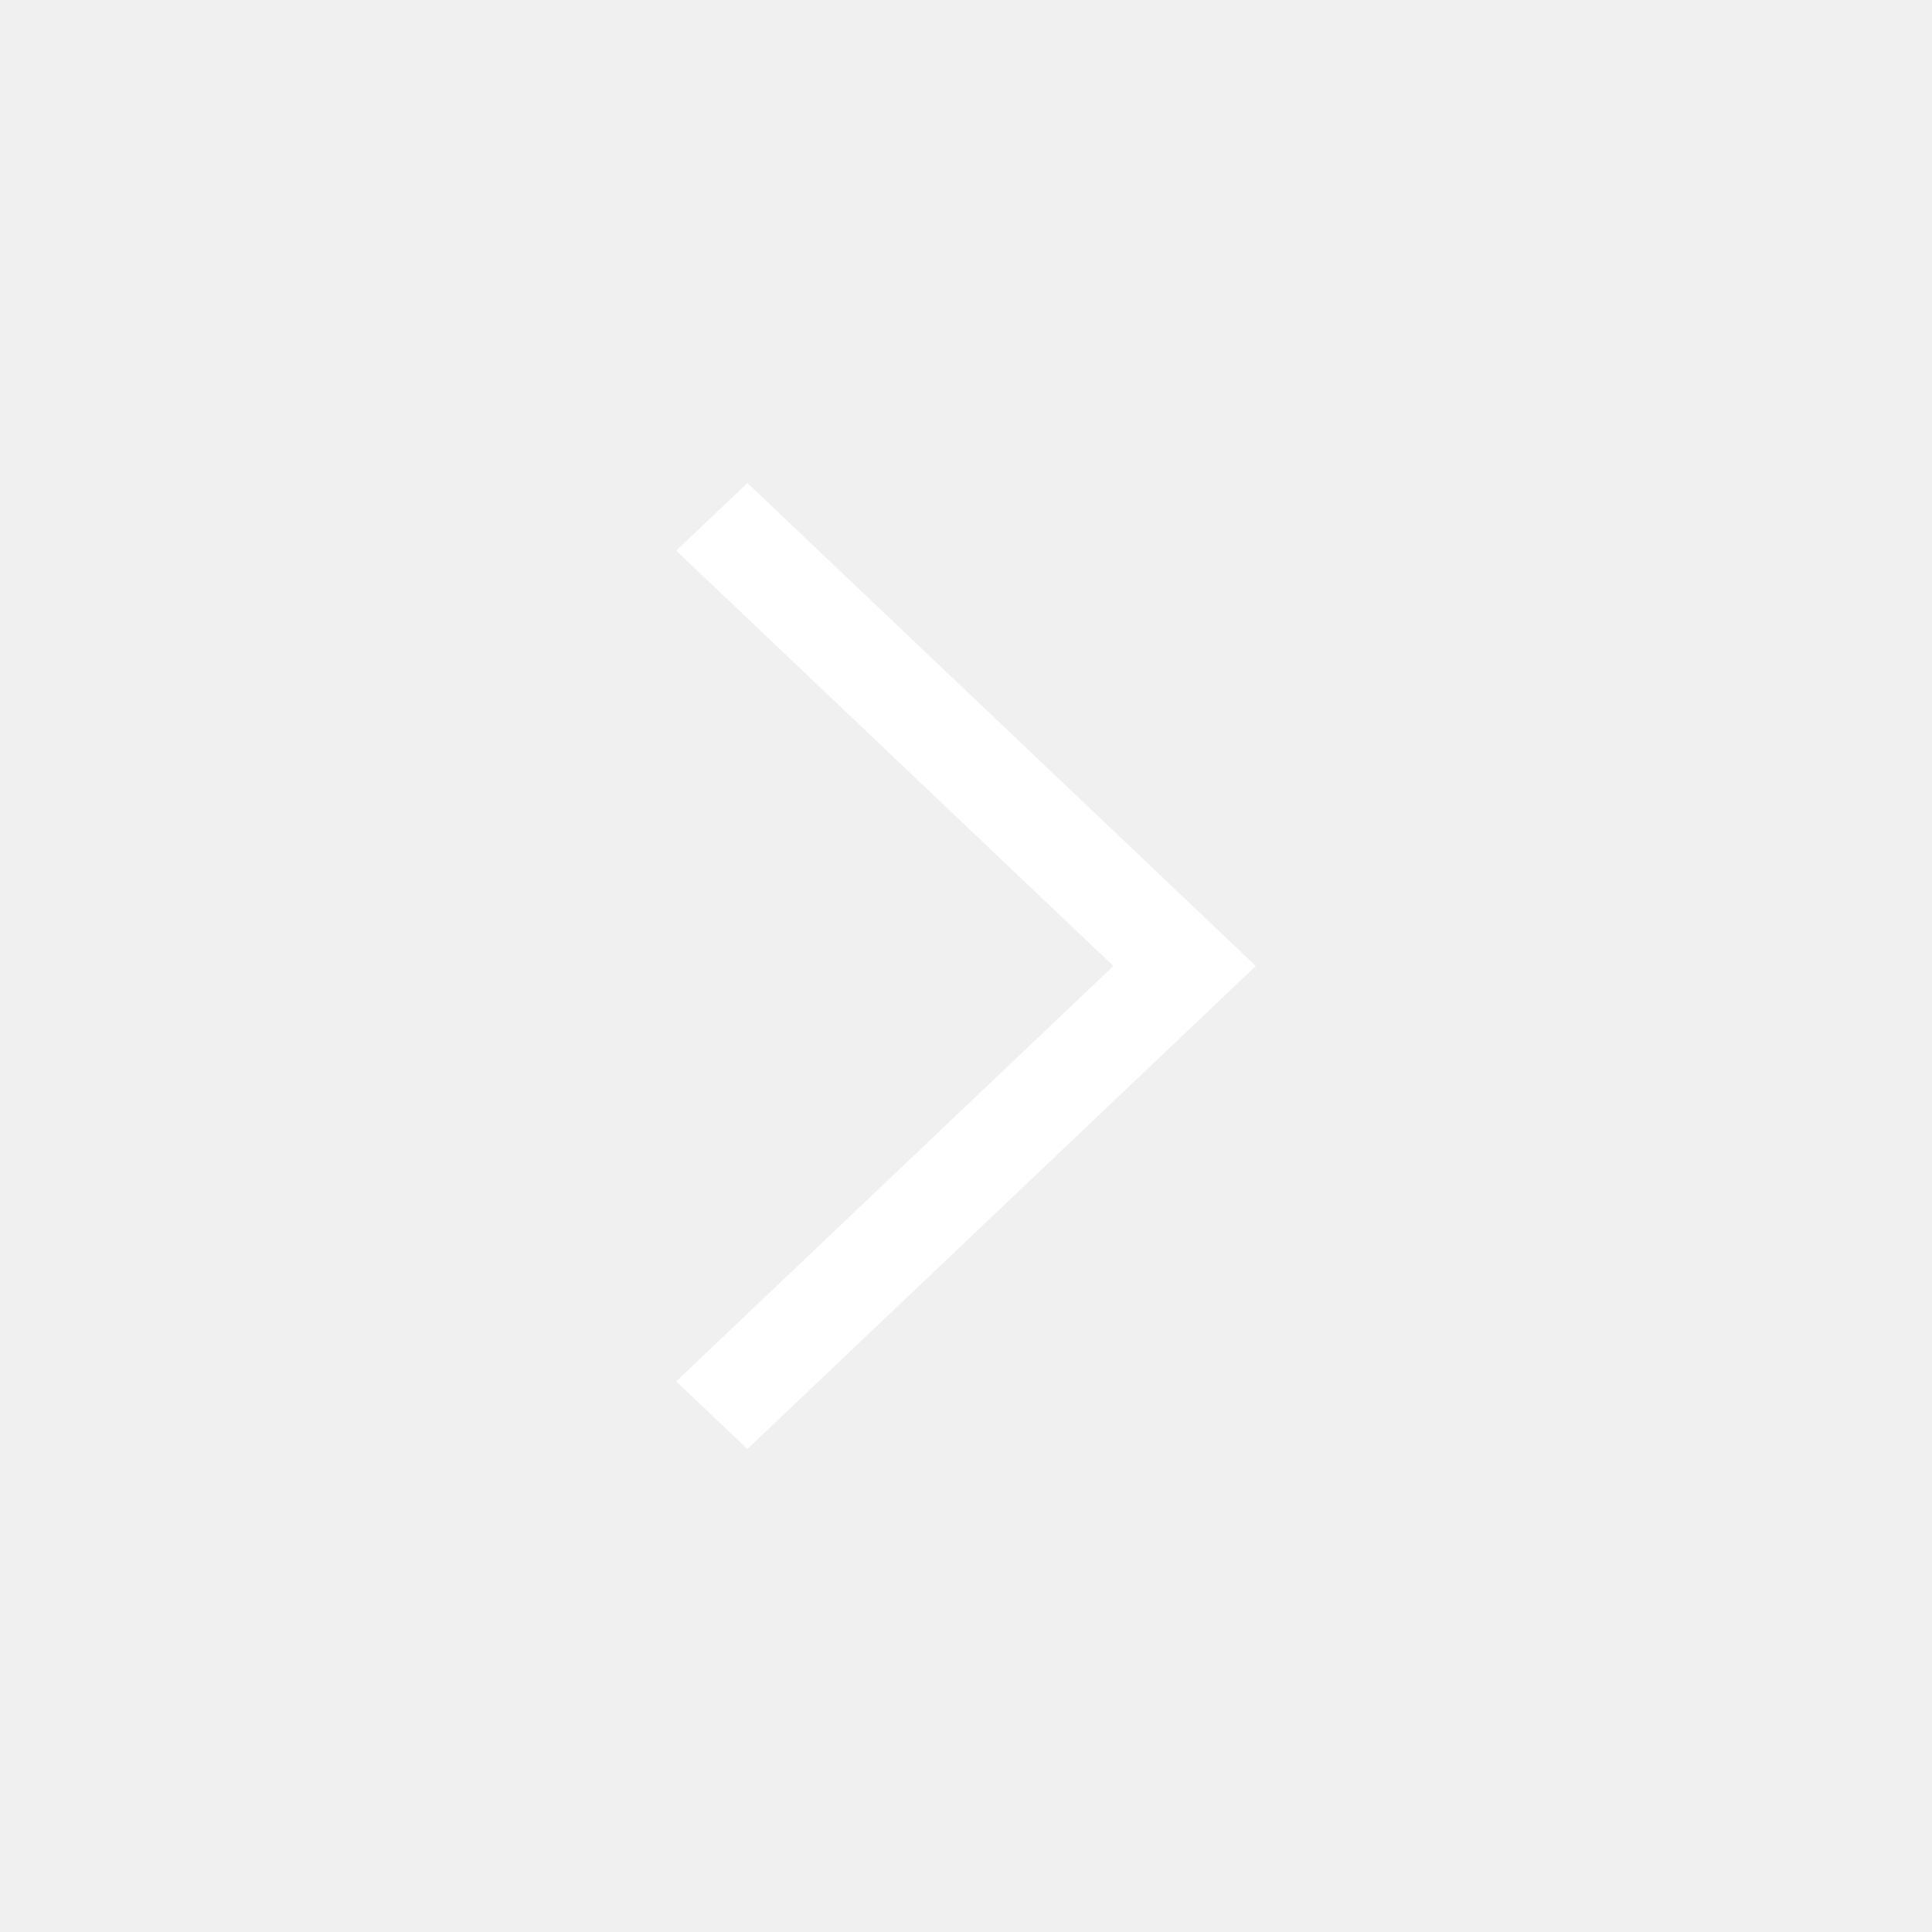
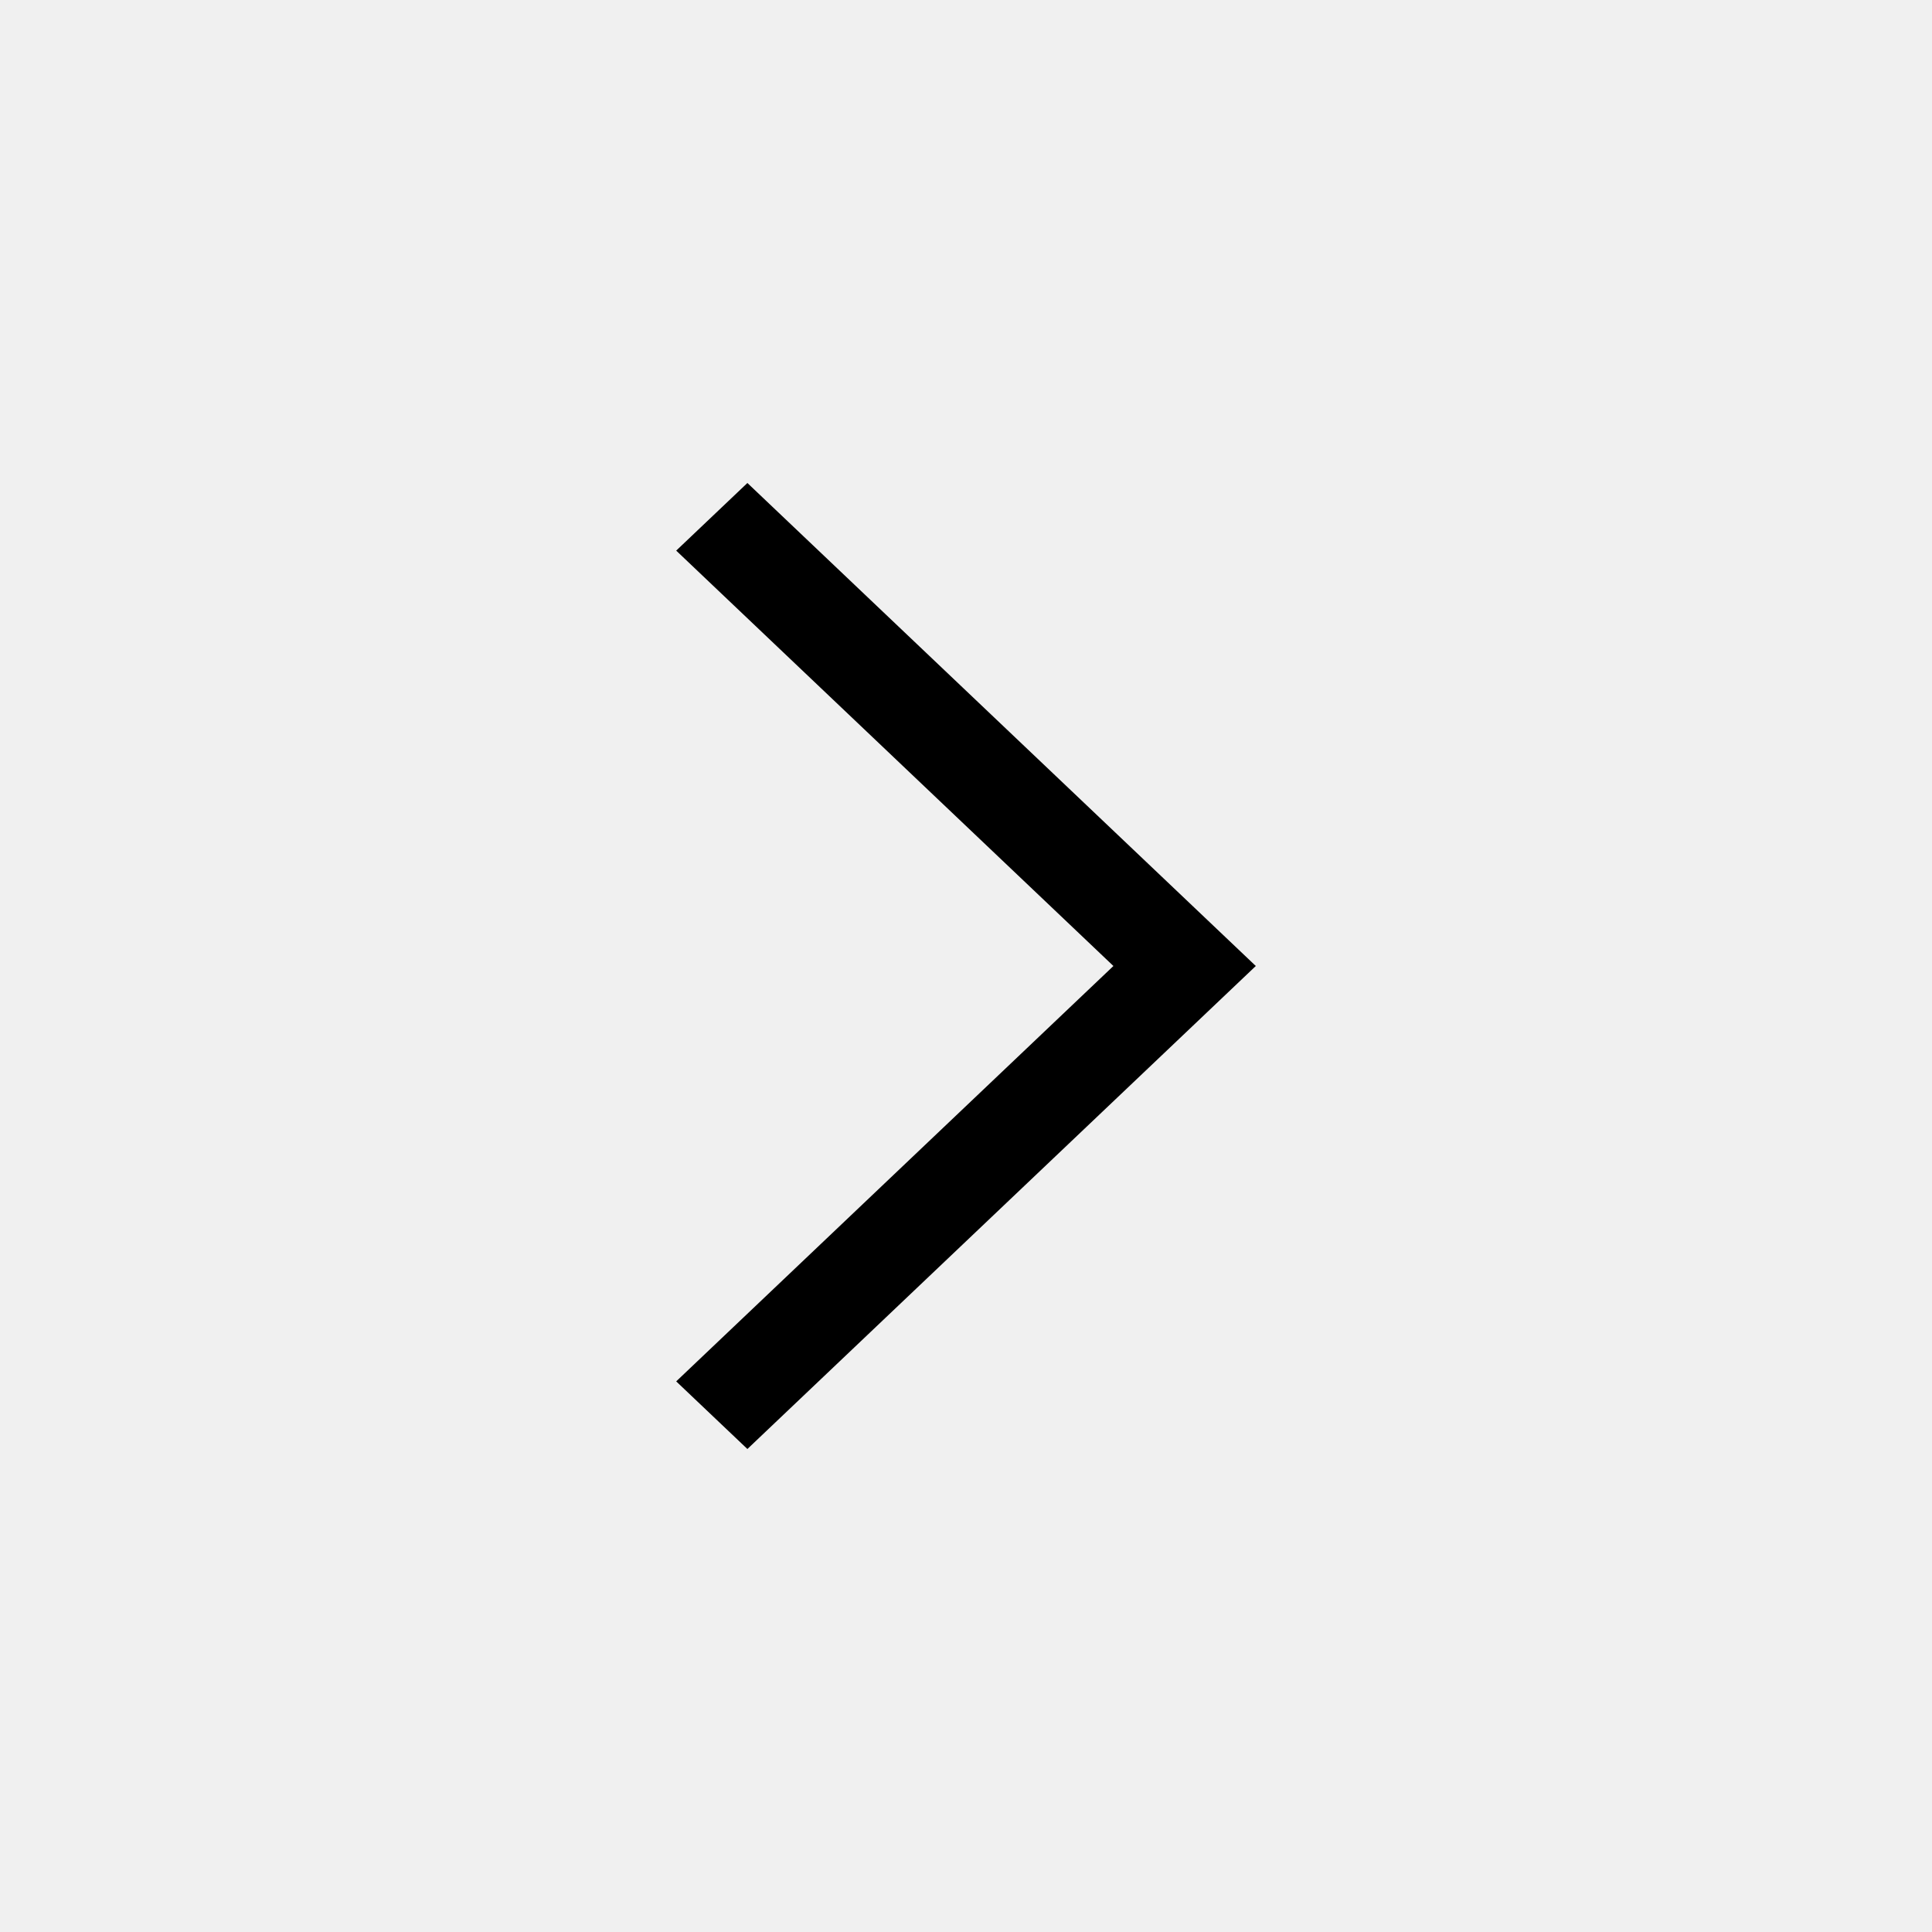
<svg xmlns="http://www.w3.org/2000/svg" width="20" height="20" viewBox="0 0 20 20">
-   <path fill="#FFF" fill-rule="evenodd" d="M10 13L5 7.737 5.7 7 10 11.526 14.3 7 15 7.737z" transform="rotate(-90 10 10)" />
+   <path fill="currentColor" fill-rule="evenodd" d="M10 13L5 7.737 5.7 7 10 11.526 14.3 7 15 7.737z" transform="rotate(-90 10 10)" />
</svg>
